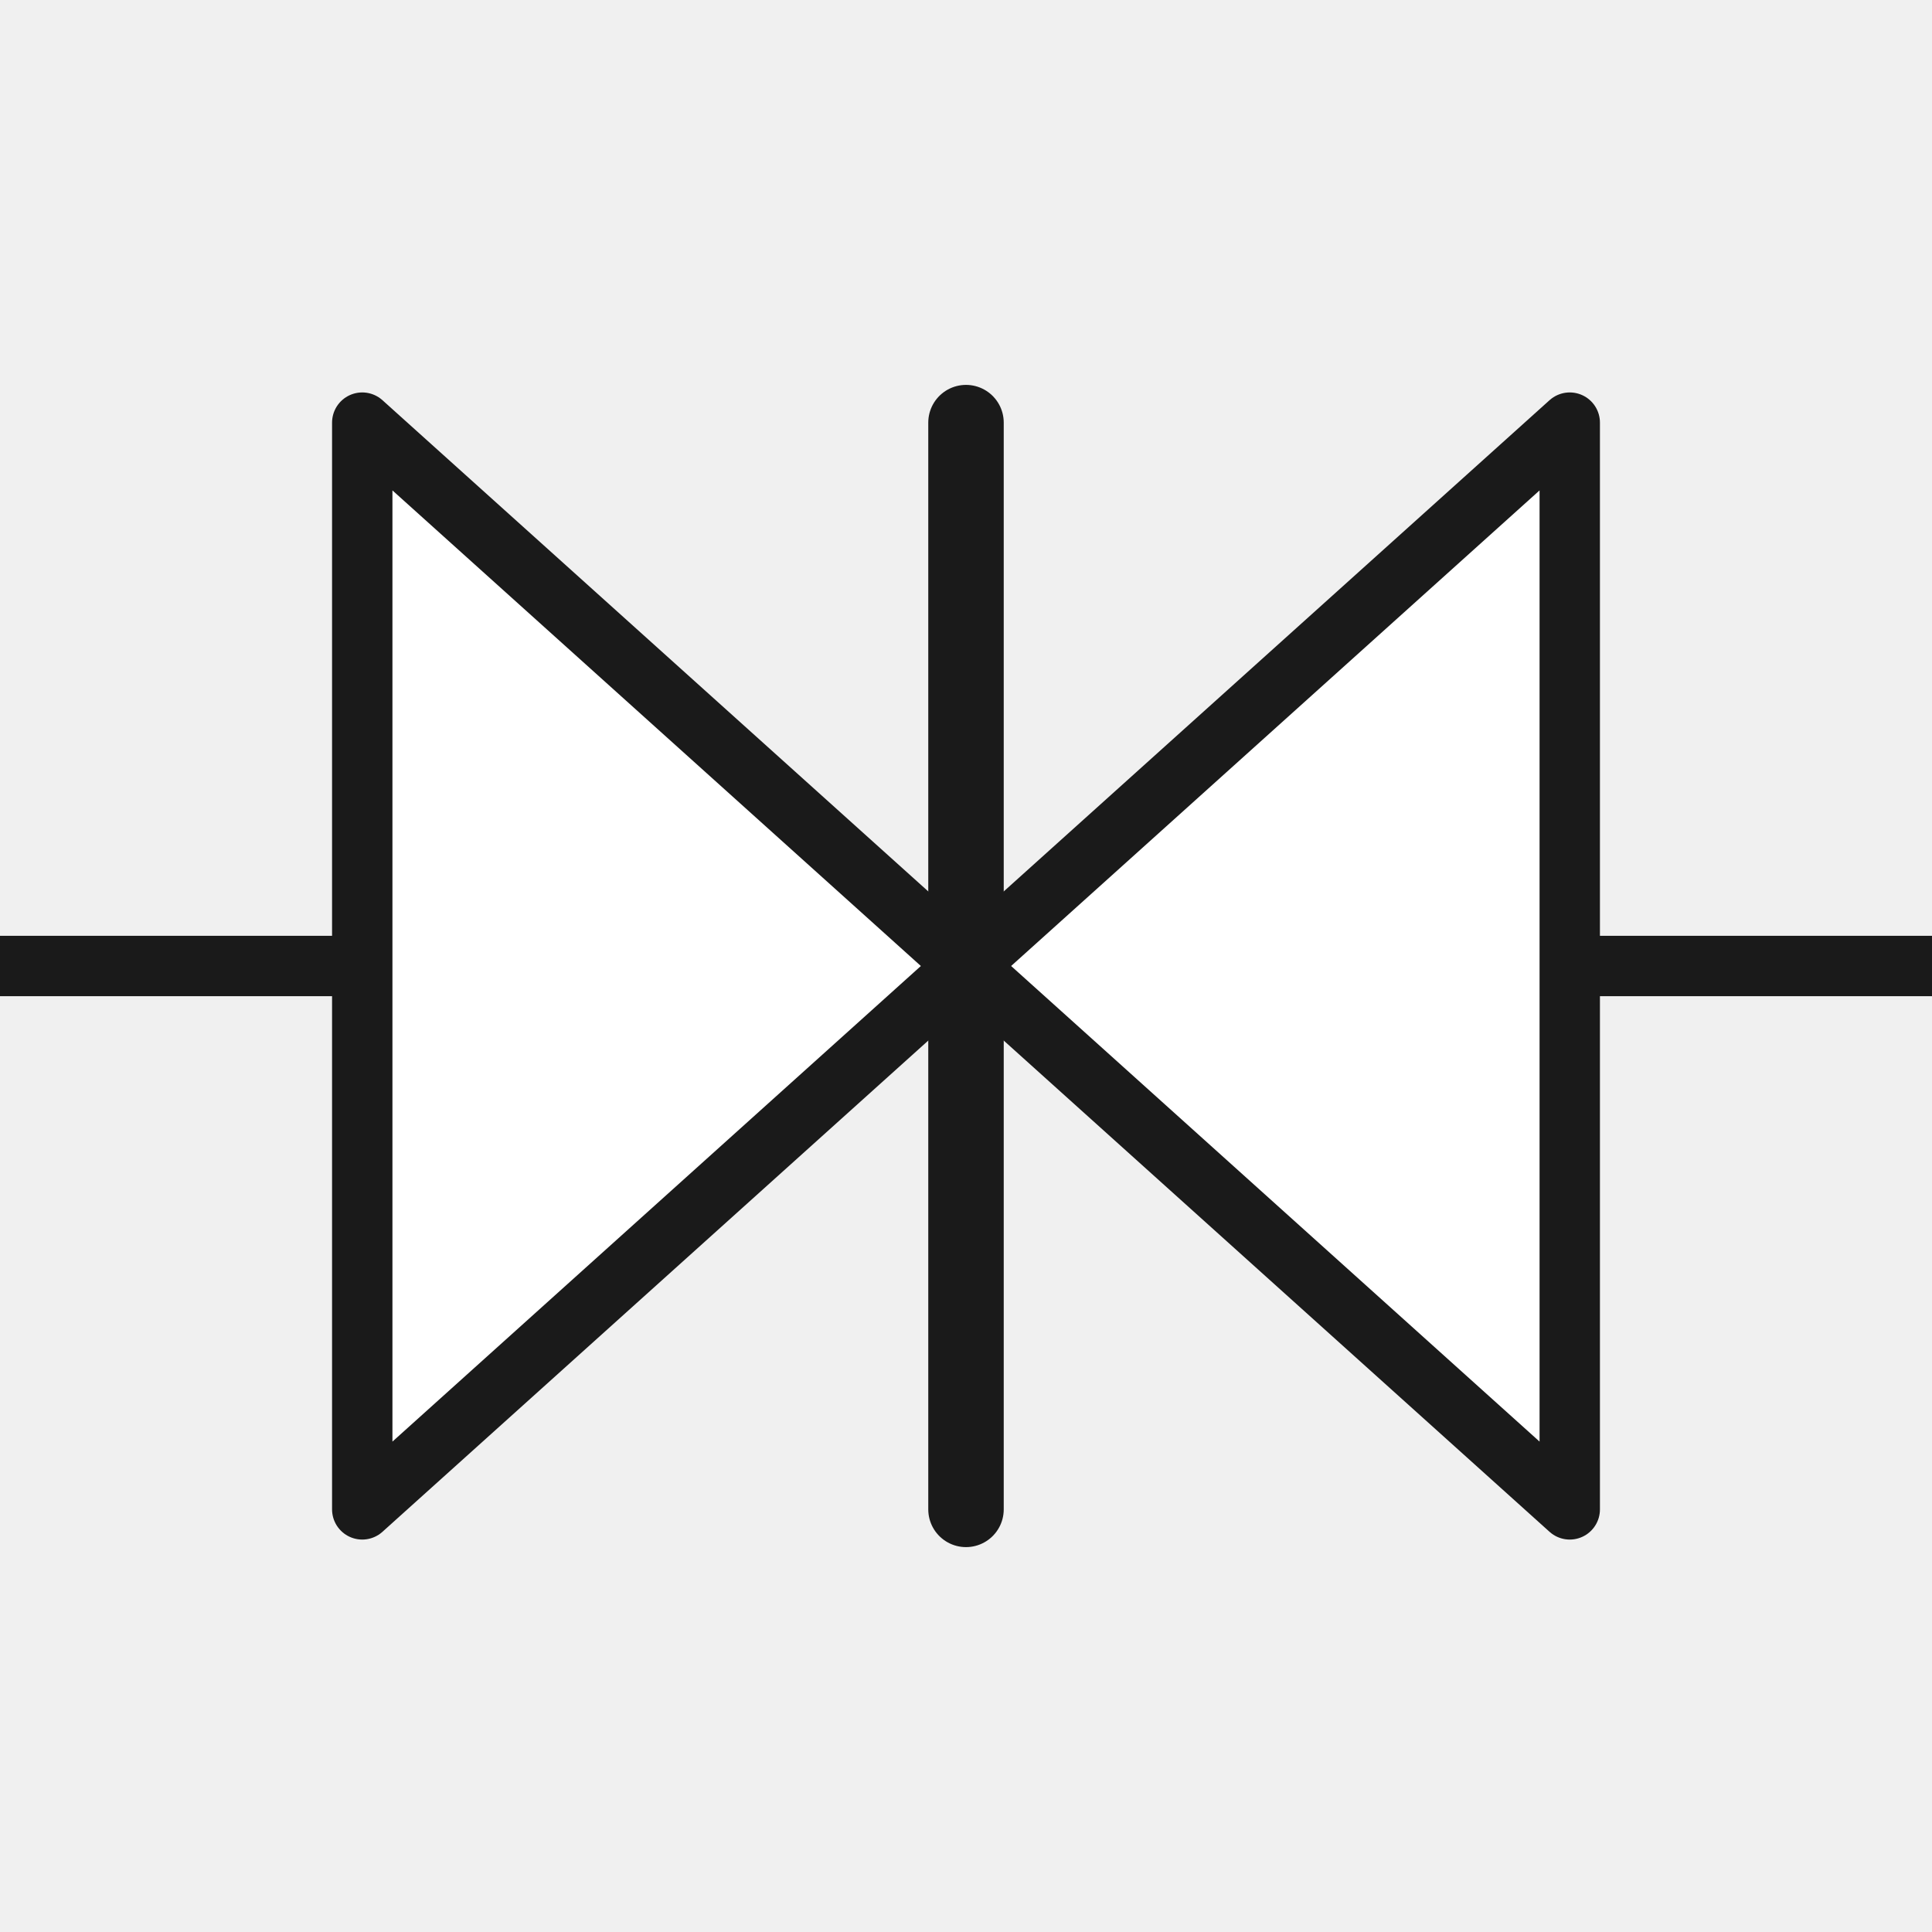
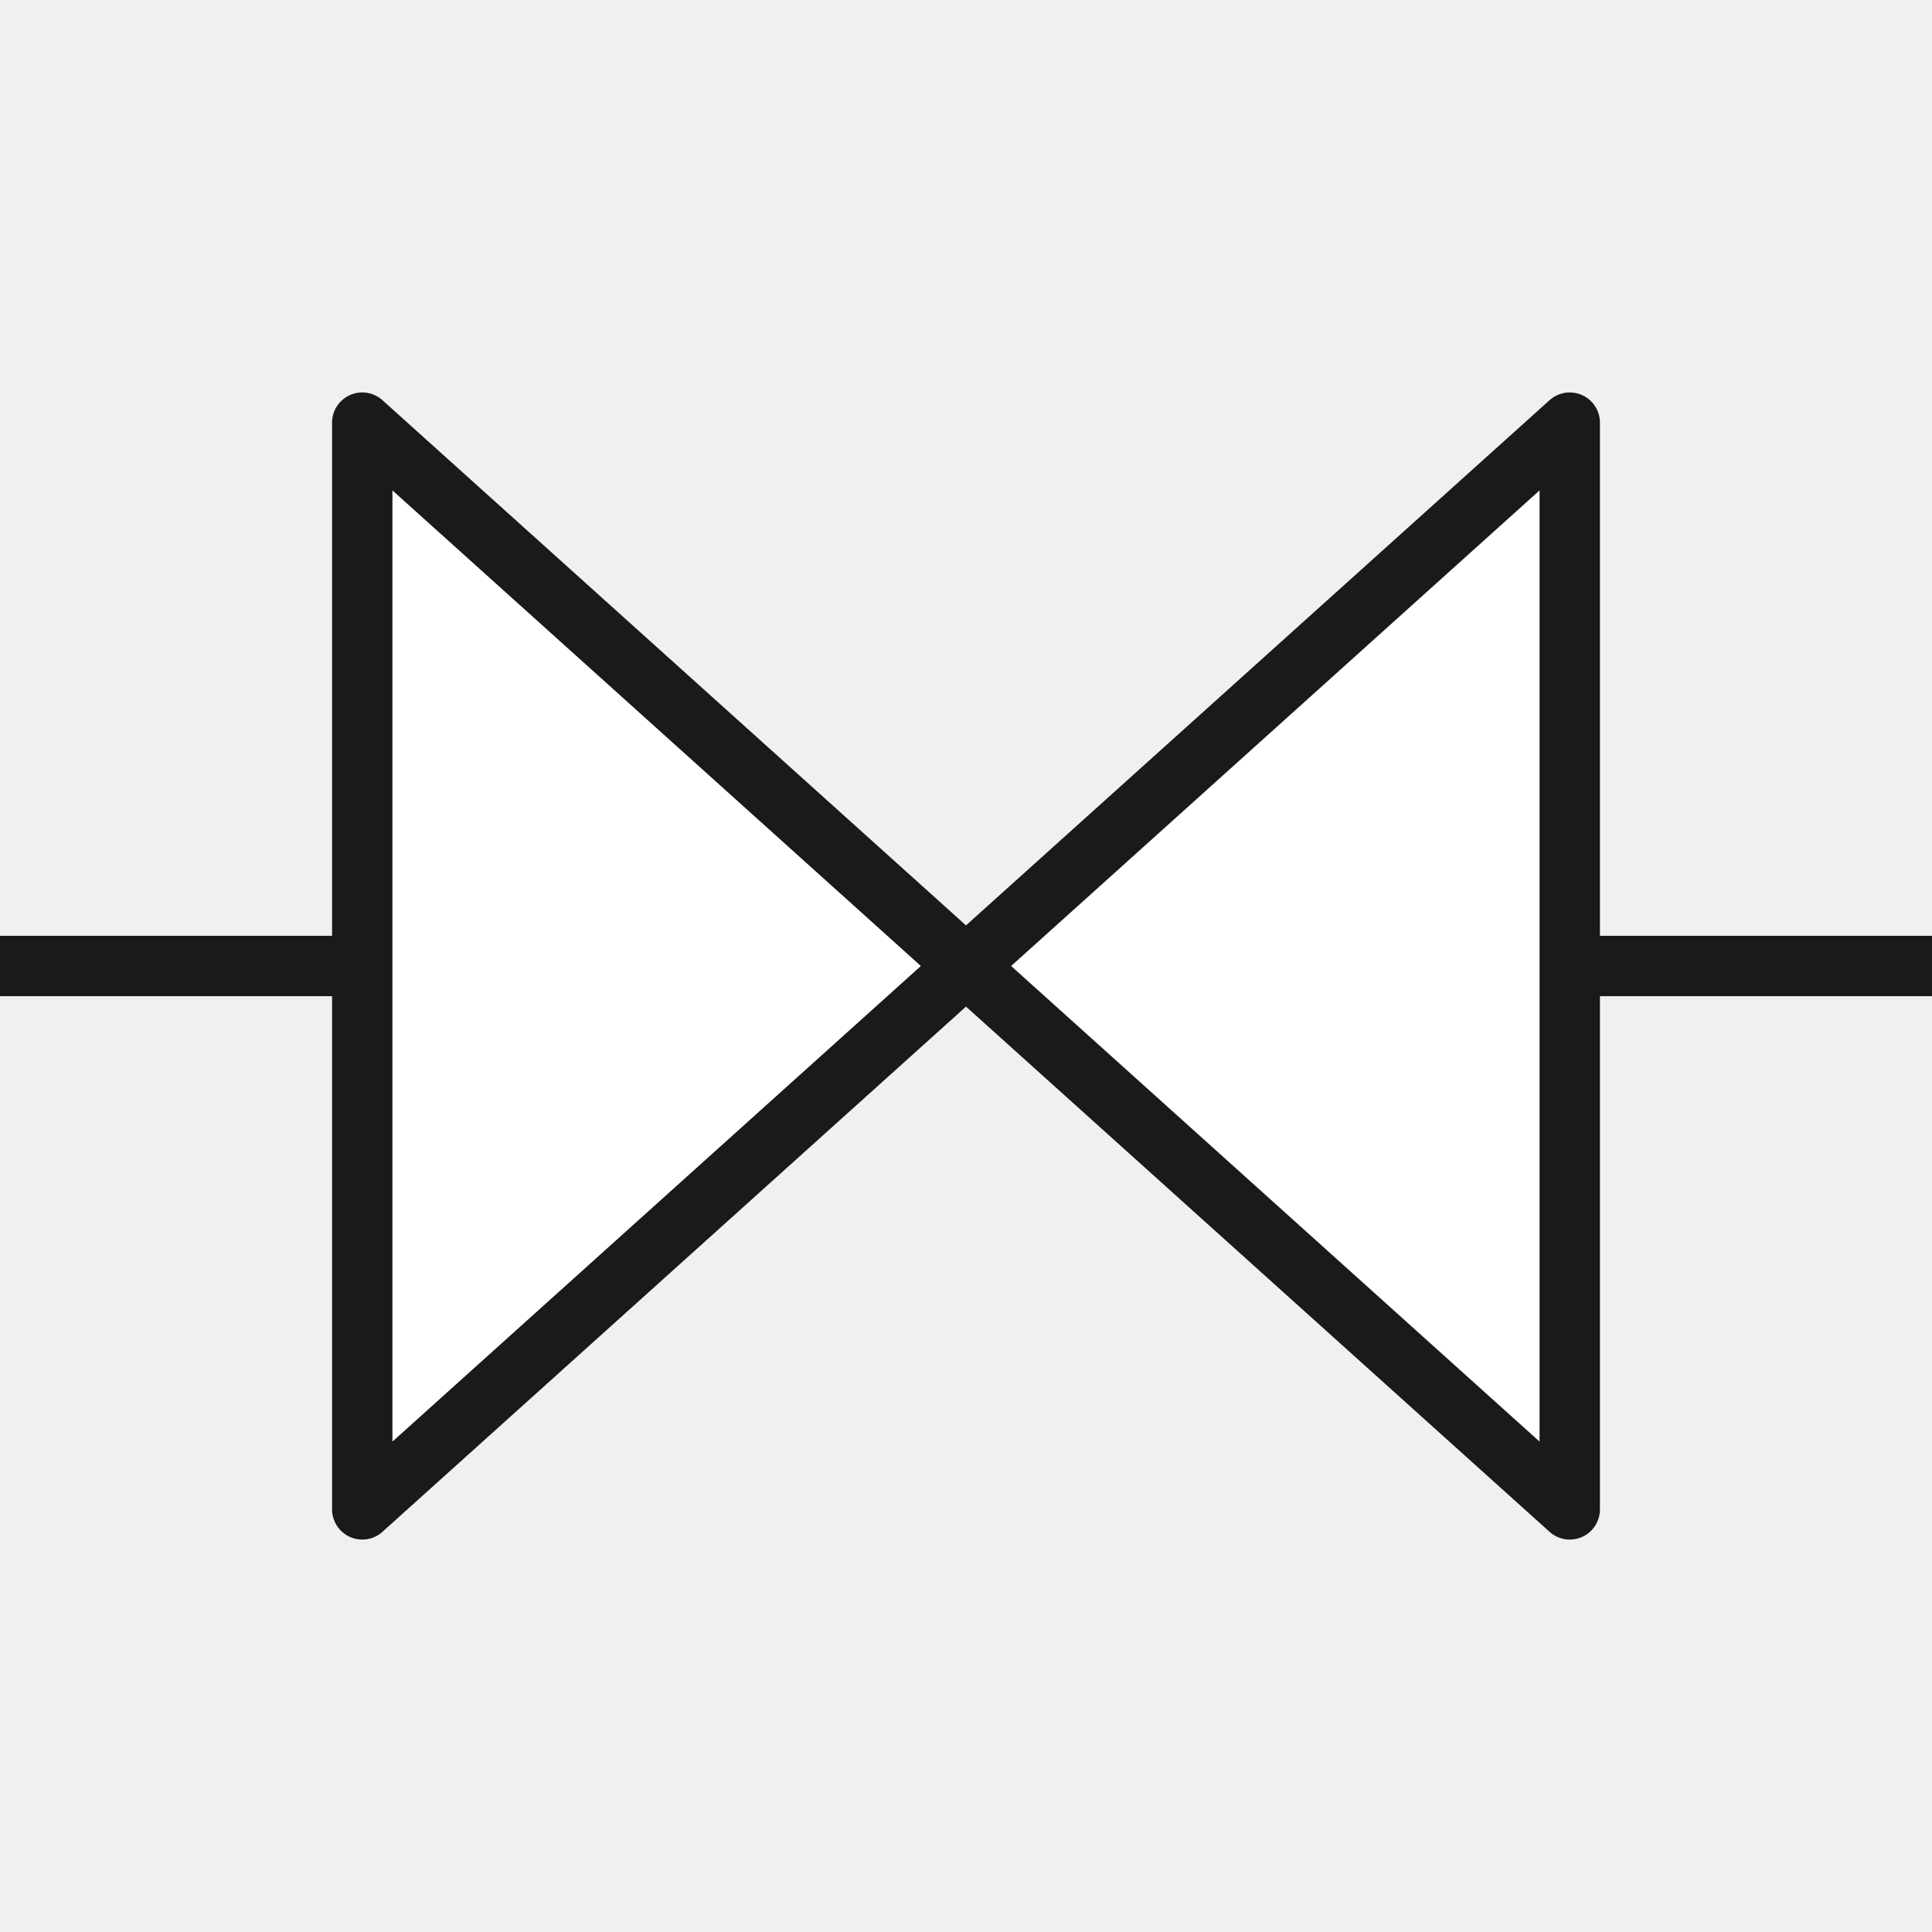
- <svg xmlns="http://www.w3.org/2000/svg" viewBox="0 0 64 64" width="64" height="64">
+ <svg xmlns="http://www.w3.org/2000/svg" viewBox="0.0 12.0 64.0 40.0" width="64" height="64">
  <line x1="0" y1="32" x2="12" y2="32" stroke="#1a1a1a" stroke-width="2" stroke-linecap="round" />
  <line x1="52" y1="32" x2="64" y2="32" stroke="#1a1a1a" stroke-width="2" stroke-linecap="round" />
  <polygon points="12,14 12,50 32,32" stroke="#1a1a1a" stroke-width="2" fill="white" stroke-linejoin="round" />
  <polygon points="52,14 52,50 32,32" stroke="#1a1a1a" stroke-width="2" fill="white" stroke-linejoin="round" />
-   <line x1="32" y1="14" x2="32" y2="50" stroke="#1a1a1a" stroke-width="2.5" stroke-linecap="round" />
</svg>
